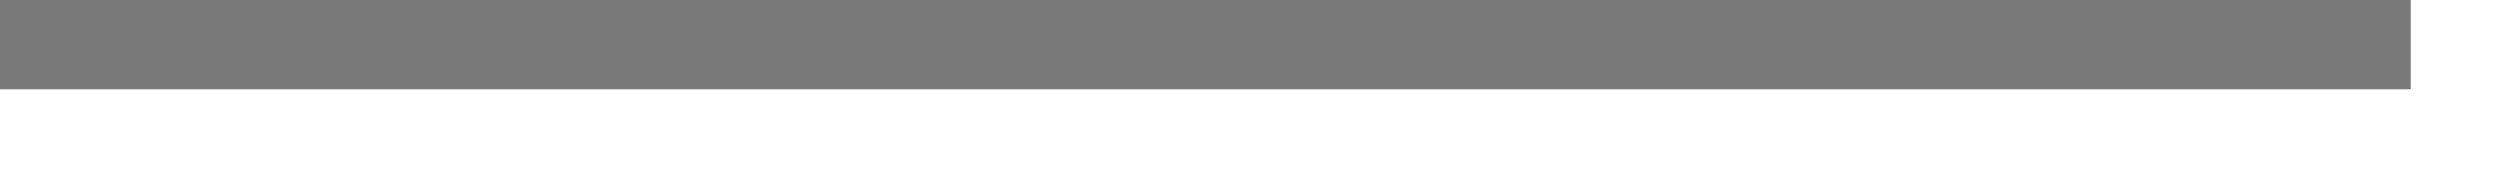
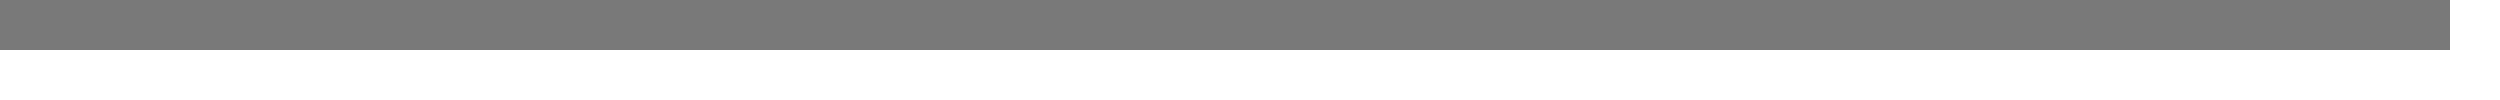
- <svg xmlns="http://www.w3.org/2000/svg" version="1.1" width="28px" height="2px">
-   <g transform="matrix(1 0 0 1 -116 -81 )">
-     <path d="M 116 81.5  L 143 81.5  " stroke-width="1" stroke="#797979" fill="none" />
+ <svg xmlns="http://www.w3.org/2000/svg" version="1.1" width="50px" height="2px">
+   <g transform="matrix(1 0 0 1 -96 -106 )">
+     <path d="M 96 106.5  L 145 106.5  " stroke-width="1" stroke="#797979" fill="none" />
  </g>
</svg>
